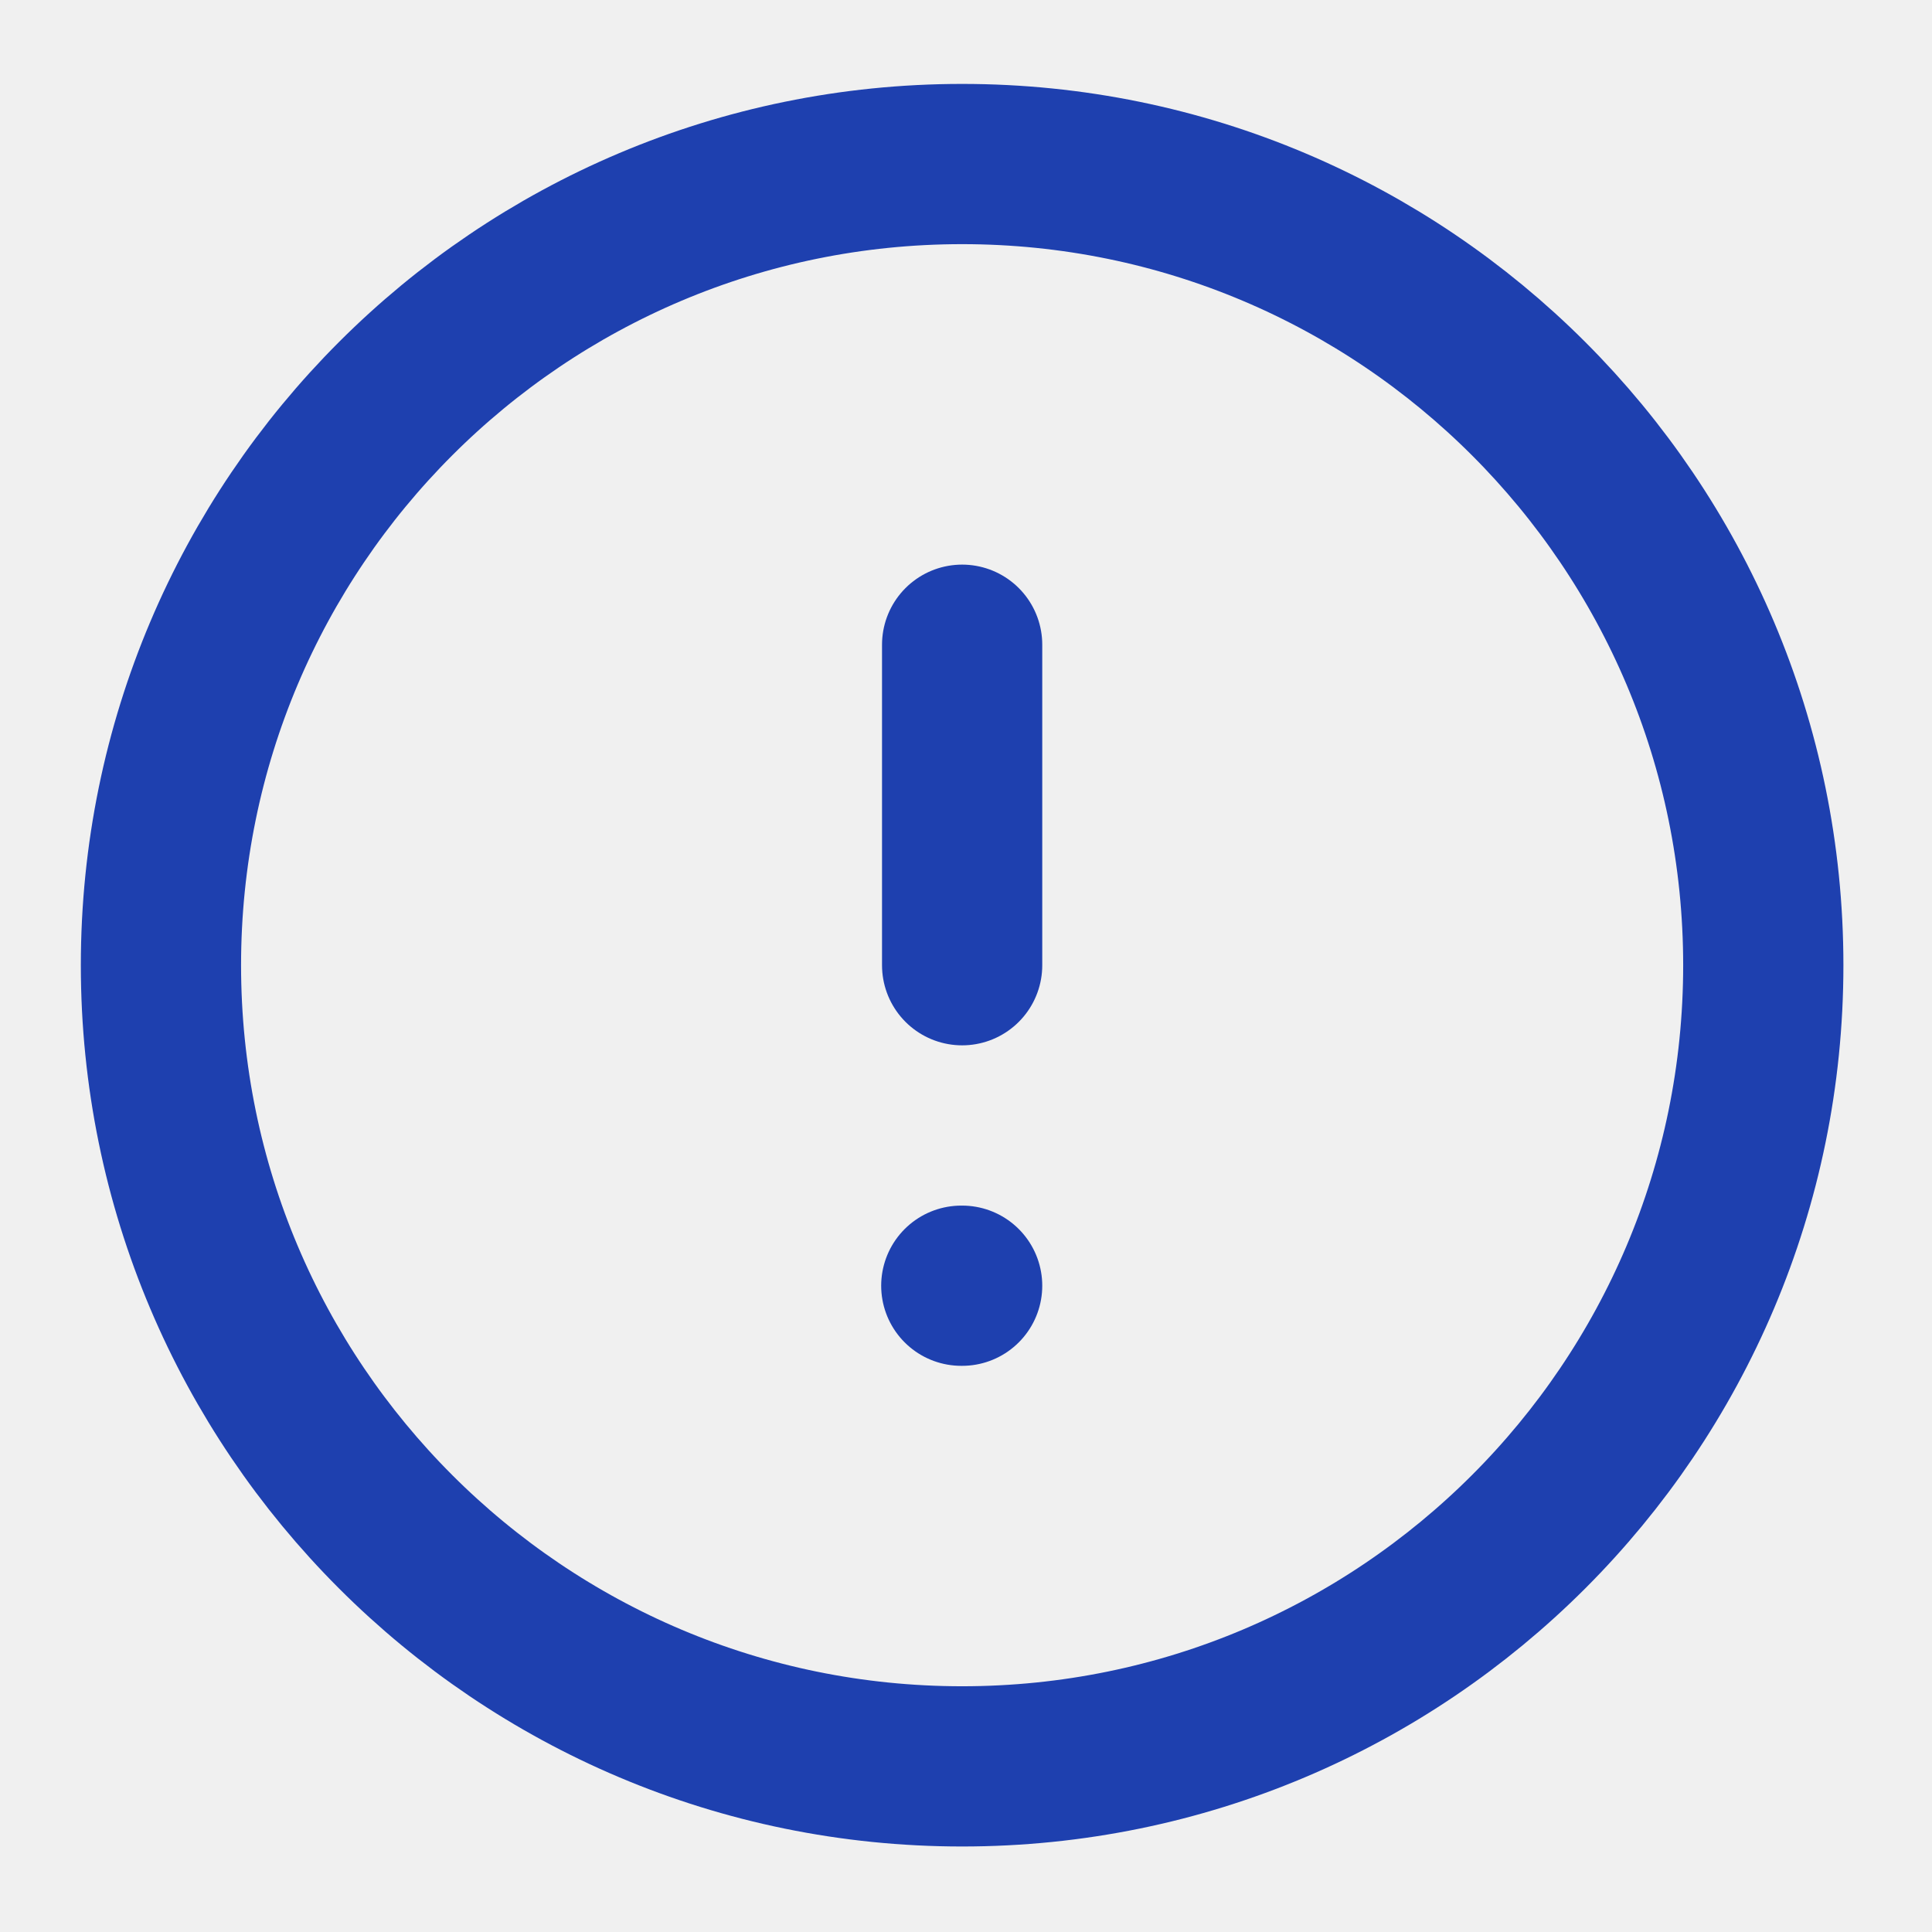
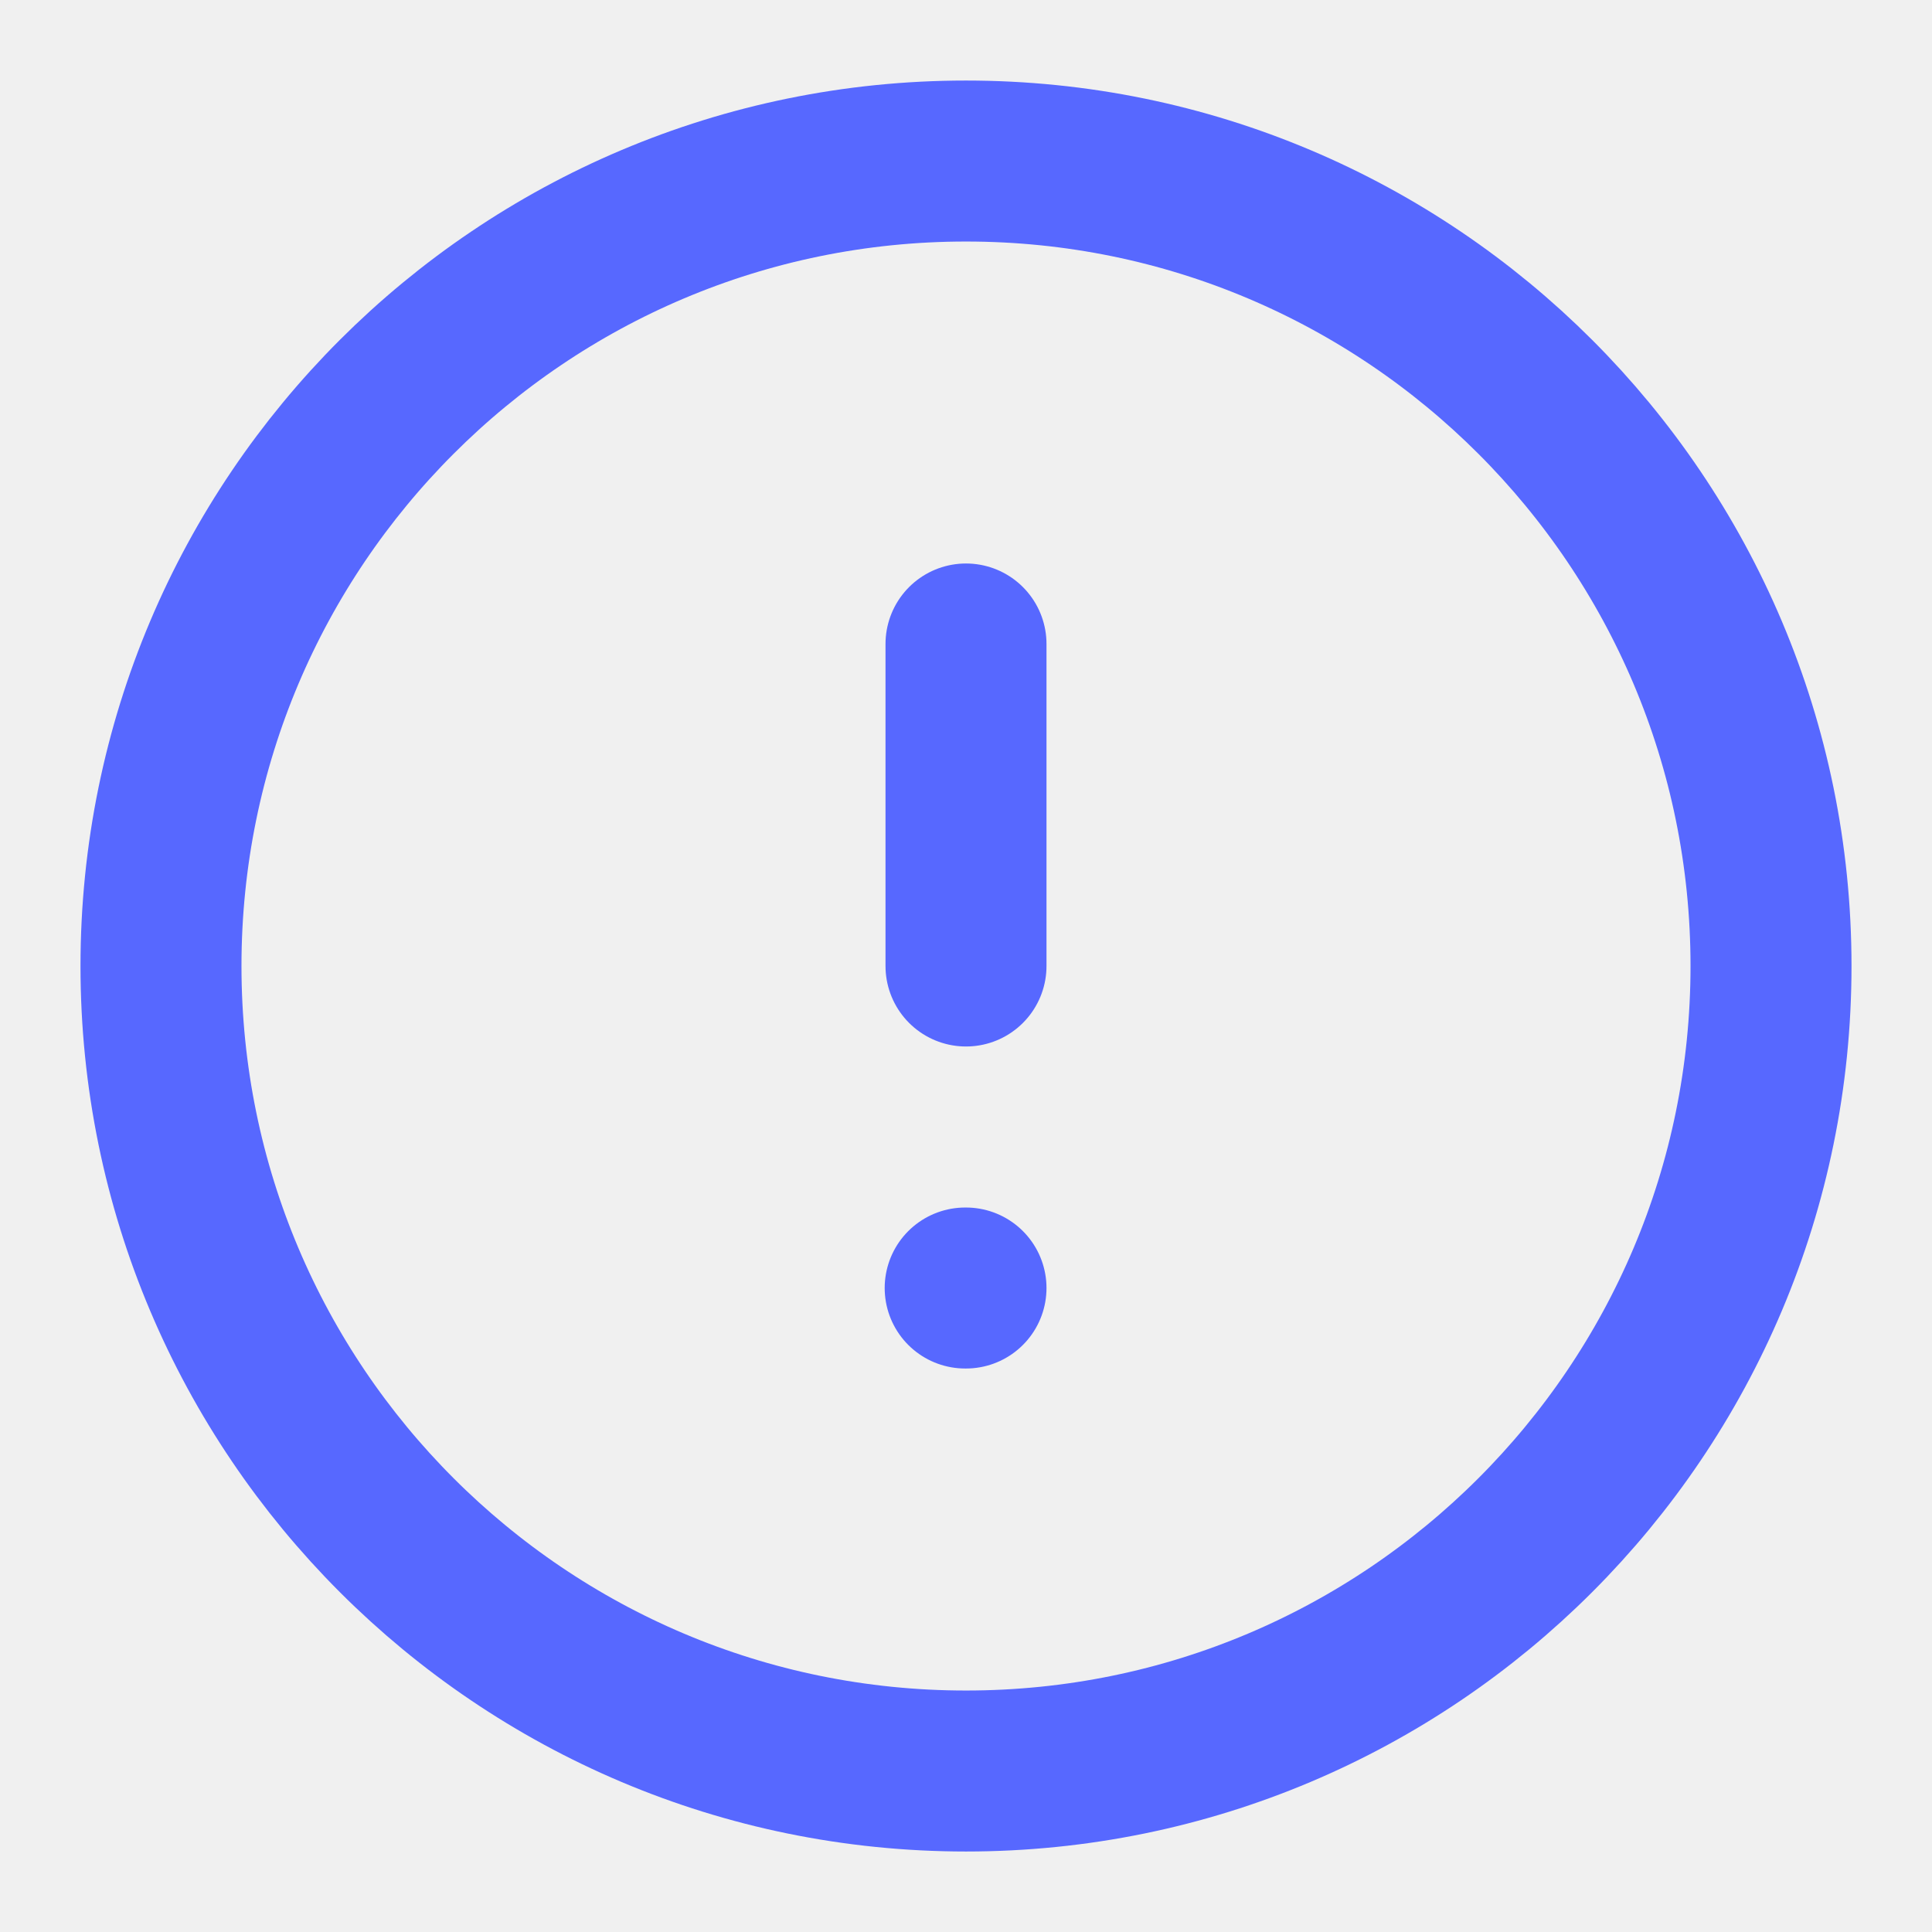
- <svg xmlns="http://www.w3.org/2000/svg" width="62" height="62" viewBox="0 0 62 62" fill="none">
-   <g clip-path="url(#clip0_239_1074)">
-     <path d="M30.875 5.264C16.676 5.264 5.165 16.775 5.165 30.975C5.165 45.175 16.676 56.685 30.875 56.685C45.075 56.685 56.586 45.175 56.586 30.975C56.586 16.775 45.075 5.264 30.875 5.264Z" stroke="#1E40AF" stroke-width="5.142" stroke-linecap="round" stroke-linejoin="round" />
-     <path d="M30.876 20.69L30.876 30.975" stroke="#1E40AF" stroke-width="5.142" stroke-linecap="round" stroke-linejoin="round" />
-     <path d="M30.876 41.26L30.849 41.26" stroke="#1E40AF" stroke-width="5.142" stroke-linecap="round" stroke-linejoin="round" />
+ <svg xmlns="http://www.w3.org/2000/svg" width="40" height="40" viewBox="0 0 40 40" fill="none">
+   <g clip-path="url(#clip0_265_3283)">
+     <g clip-path="url(#clip1_265_3283)">
+       <path d="M20 3.334C10.795 3.334 3.333 10.796 3.333 20C3.333 29.205 10.795 36.667 20 36.667C29.205 36.667 36.667 29.205 36.667 20C36.667 10.796 29.205 3.334 20 3.334Z" stroke="#5768FF" stroke-width="3.333" stroke-linecap="round" stroke-linejoin="round" />
+       <path d="M20 13.333L20 20" stroke="#5768FF" stroke-width="3.333" stroke-linecap="round" stroke-linejoin="round" />
+       <path d="M20 26.667L19.983 26.667" stroke="#5768FF" stroke-width="3.333" stroke-linecap="round" stroke-linejoin="round" />
+     </g>
  </g>
  <defs>
-     <clipPath id="clip0_239_1074">
-       <rect width="61.705" height="61.705" fill="white" transform="translate(0.0234375 0.123047)" />
+     <clipPath id="clip0_265_3283">
+       <rect width="40" height="40" fill="white" />
+     </clipPath>
+     <clipPath id="clip1_265_3283">
+       <rect width="40" height="40" fill="white" />
    </clipPath>
  </defs>
</svg>
